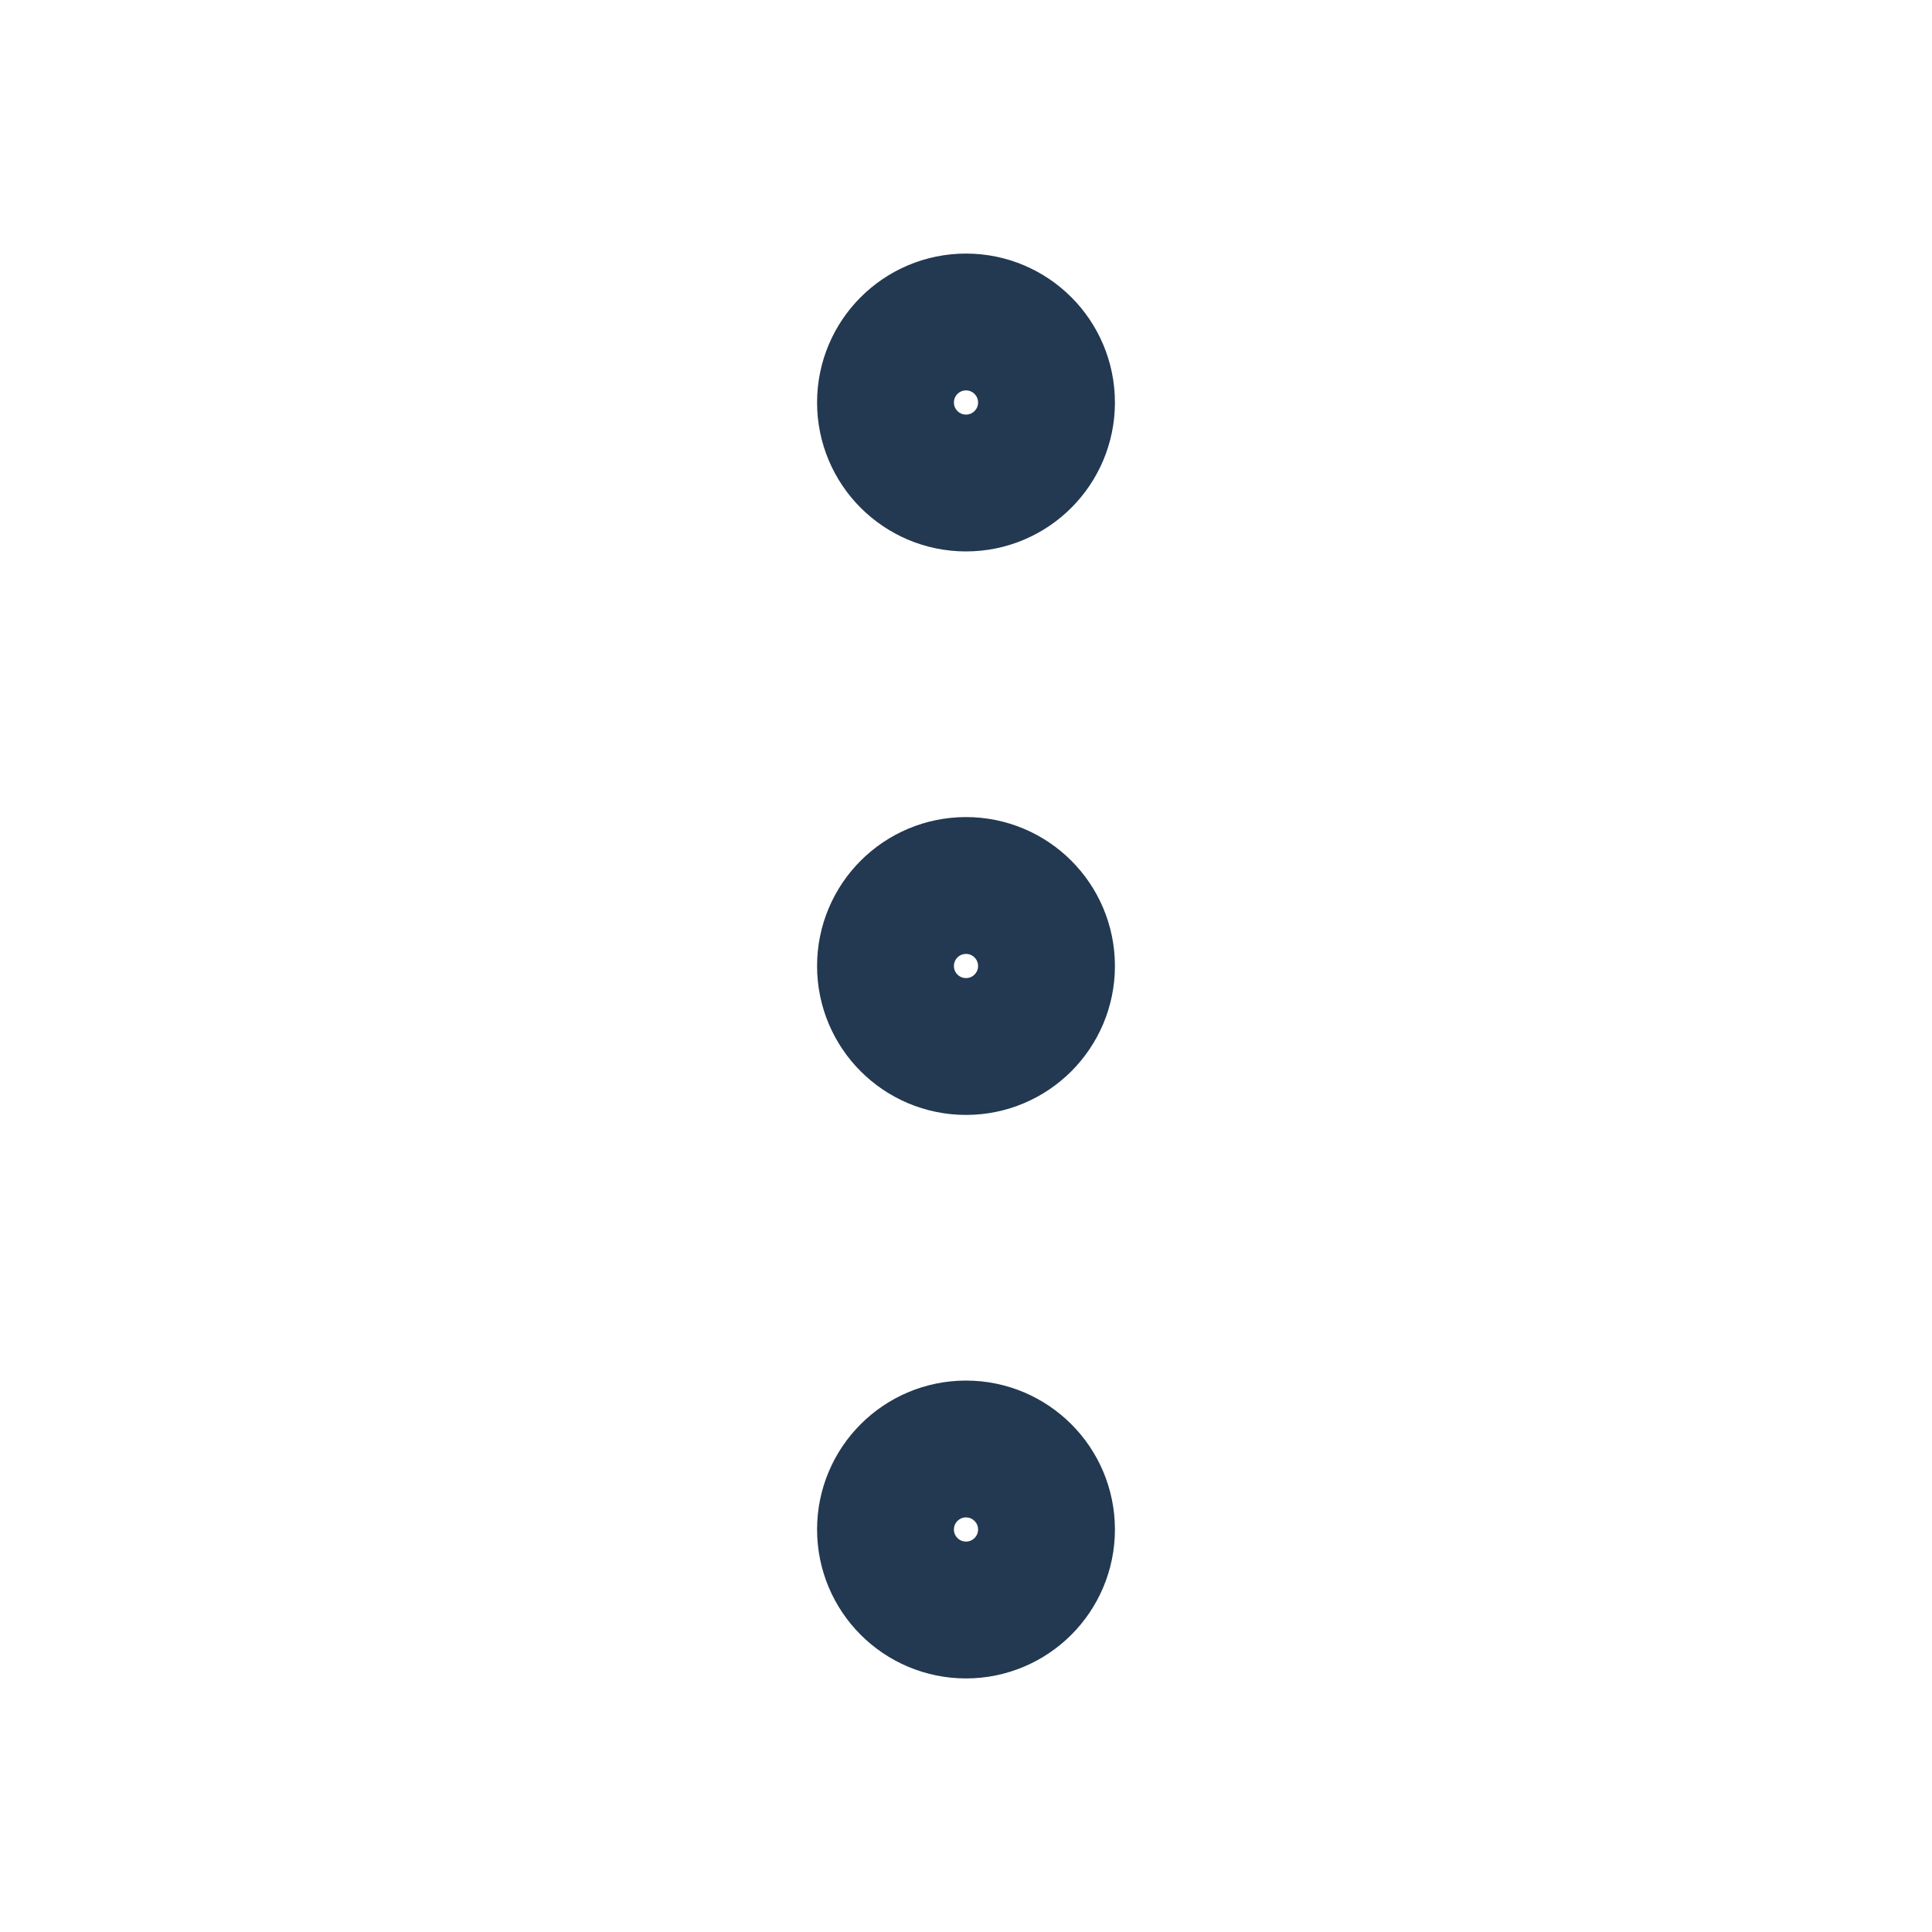
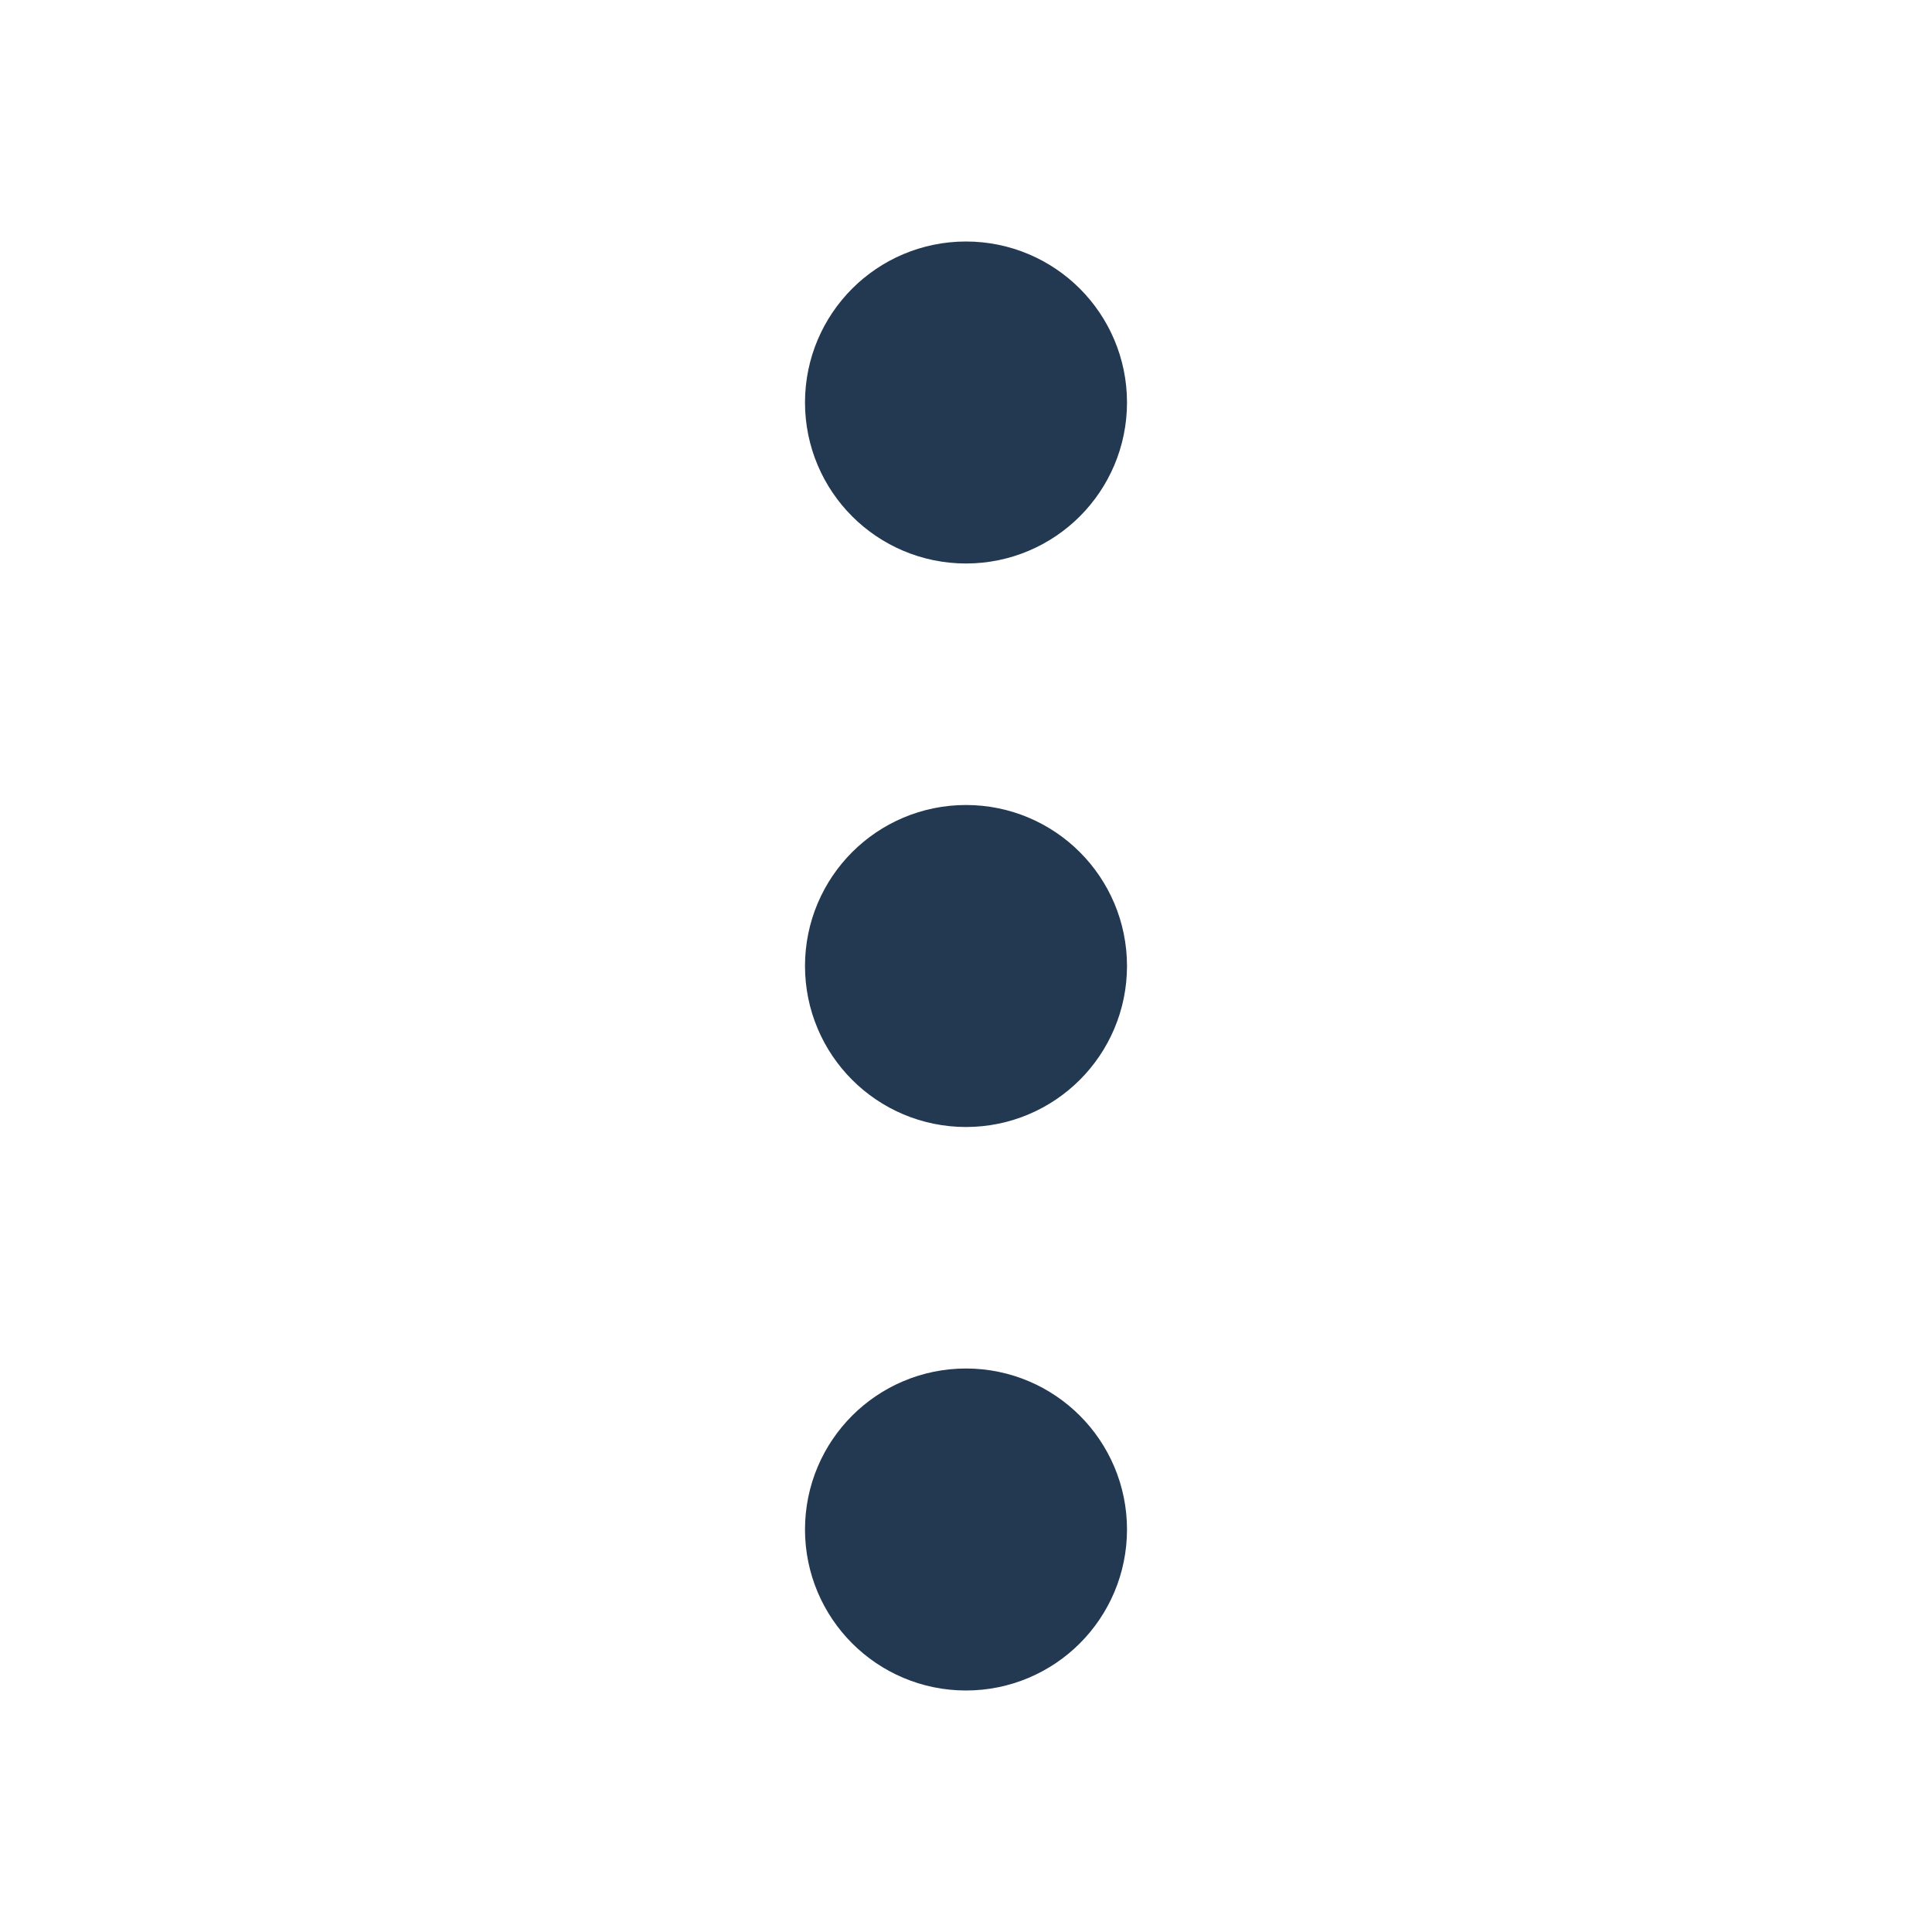
- <svg xmlns="http://www.w3.org/2000/svg" width="24" height="24" viewBox="0 0 24 24" fill="none" stroke="#233851" stroke-width="1.7" stroke-linecap="round" stroke-linejoin="round">
+ <svg xmlns="http://www.w3.org/2000/svg" width="24" height="24" viewBox="0 0 24 24" fill="none" stroke="#233851" stroke-width="2" stroke-linecap="round" stroke-linejoin="round">
  <circle cx="12" cy="5" r="1" />
  <circle cx="12" cy="12" r="1" />
  <circle cx="12" cy="19" r="1" />
</svg>
